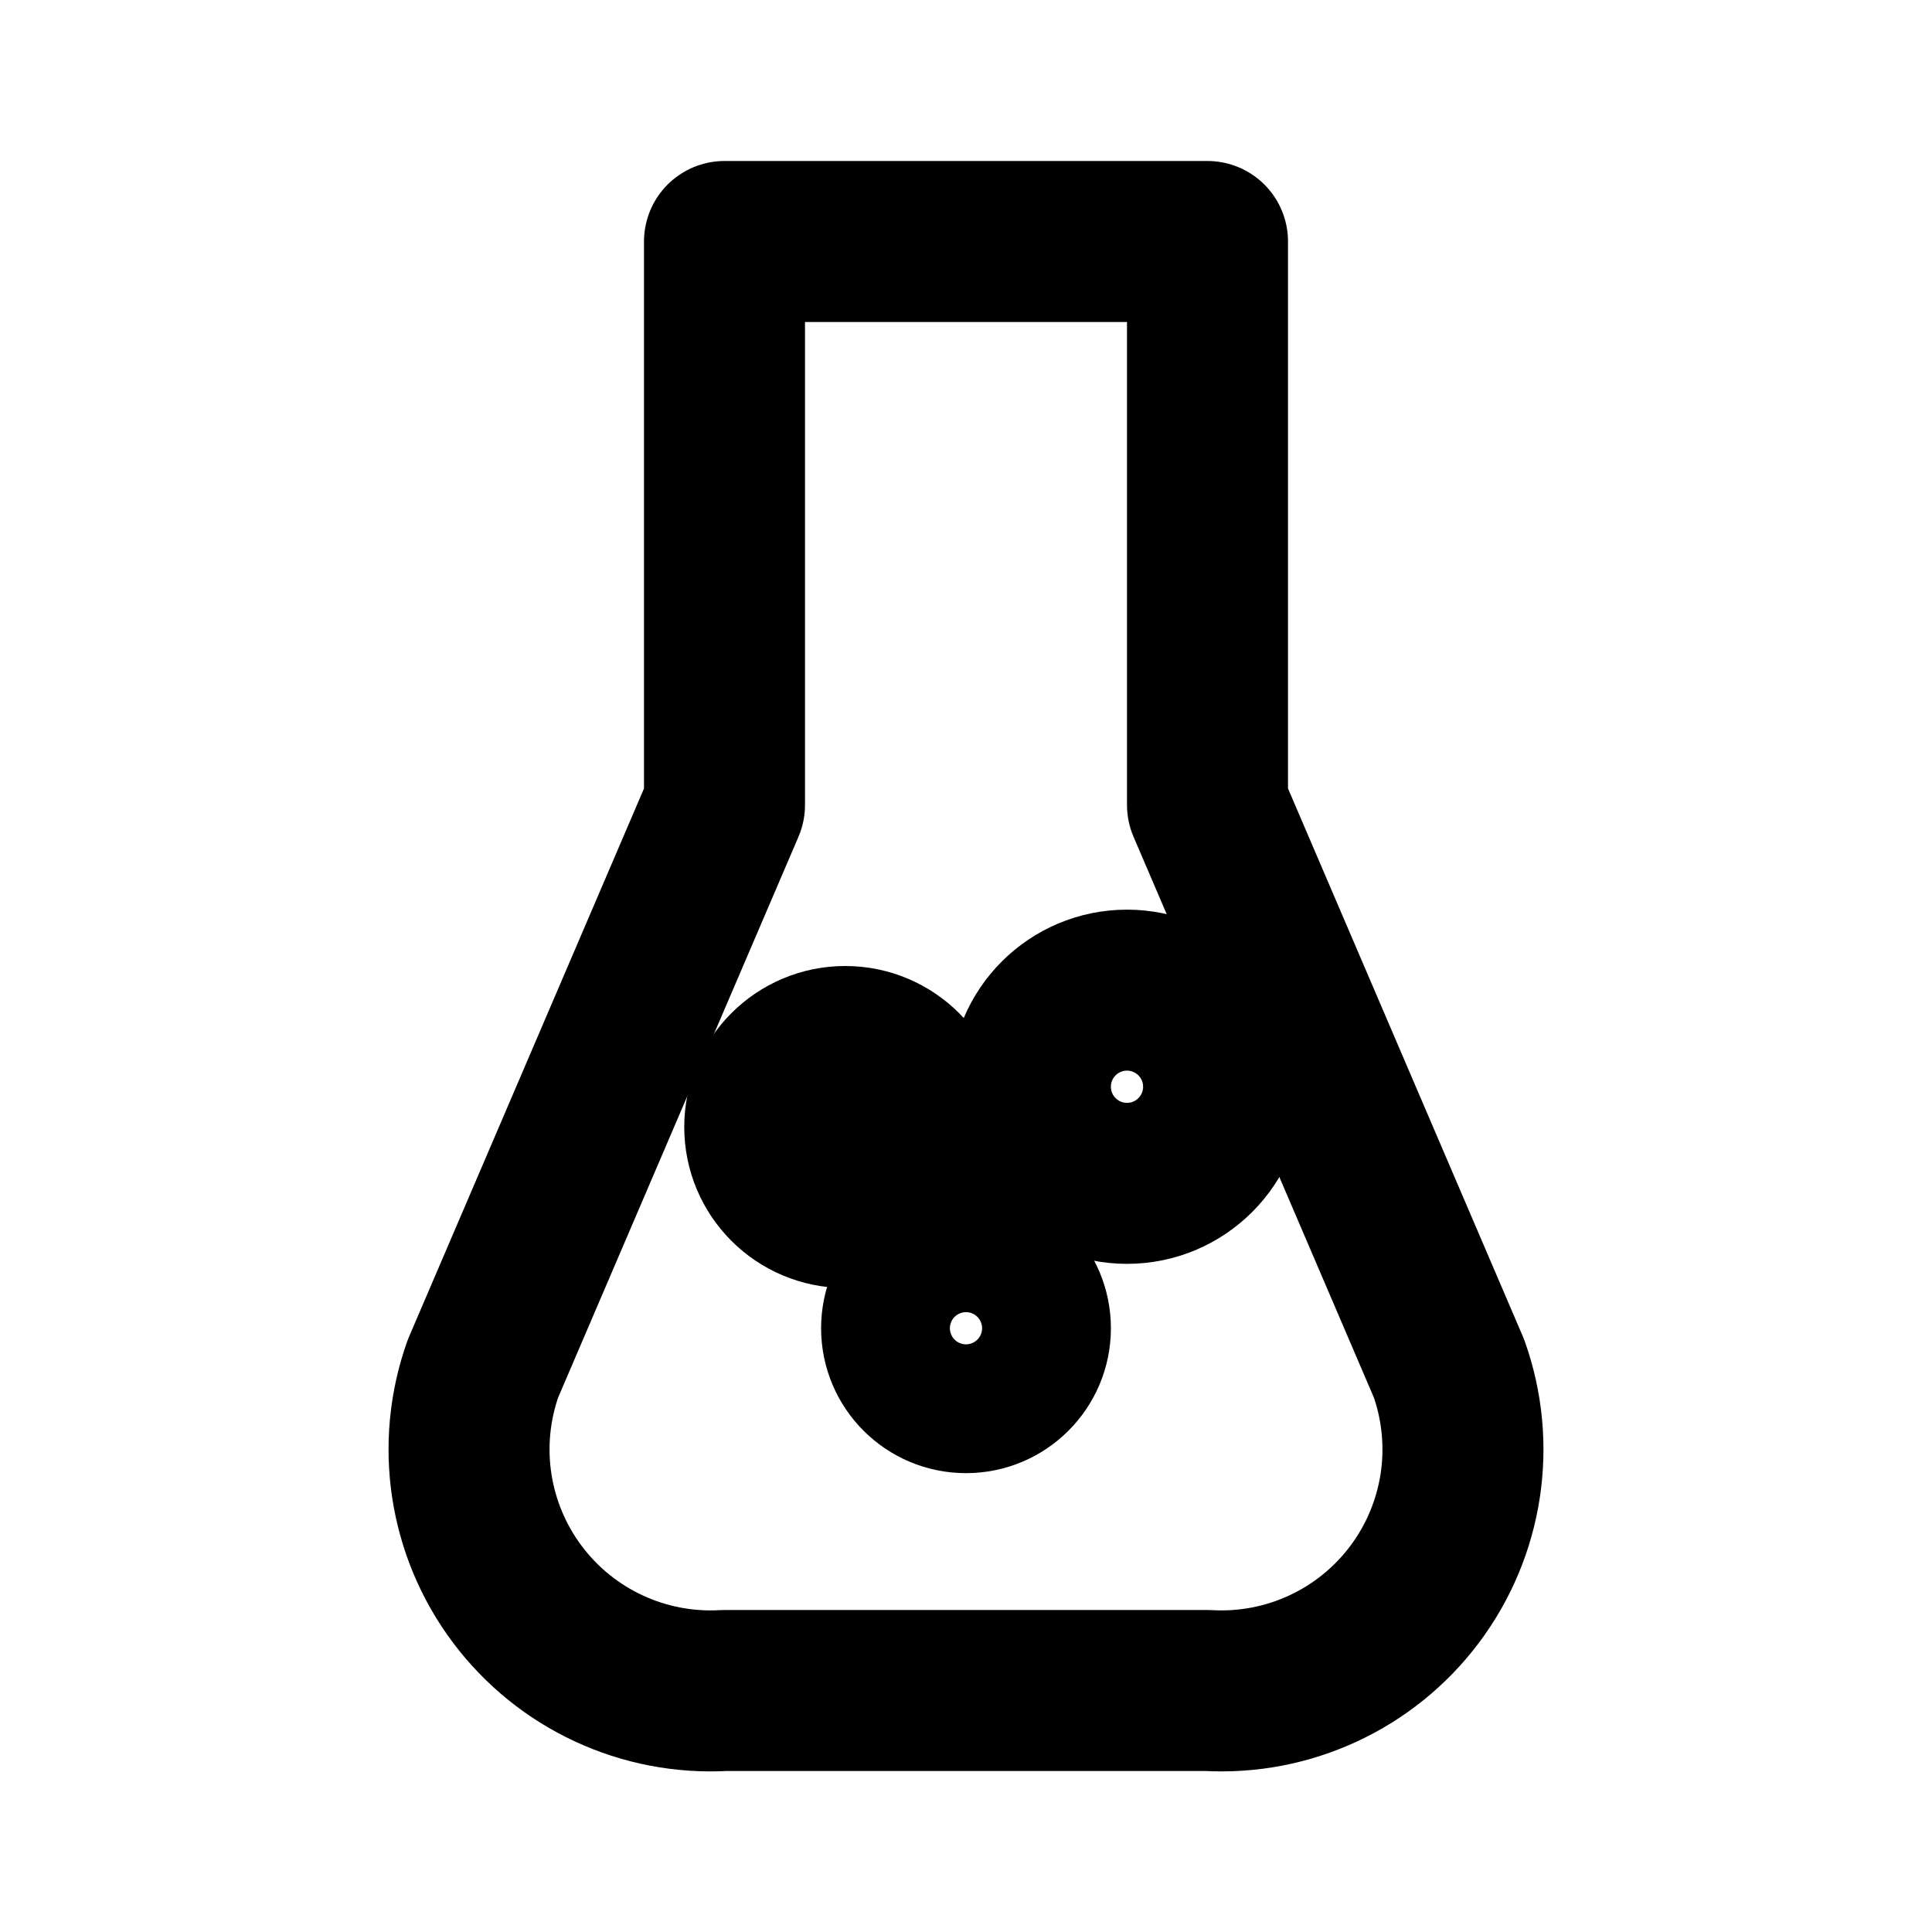
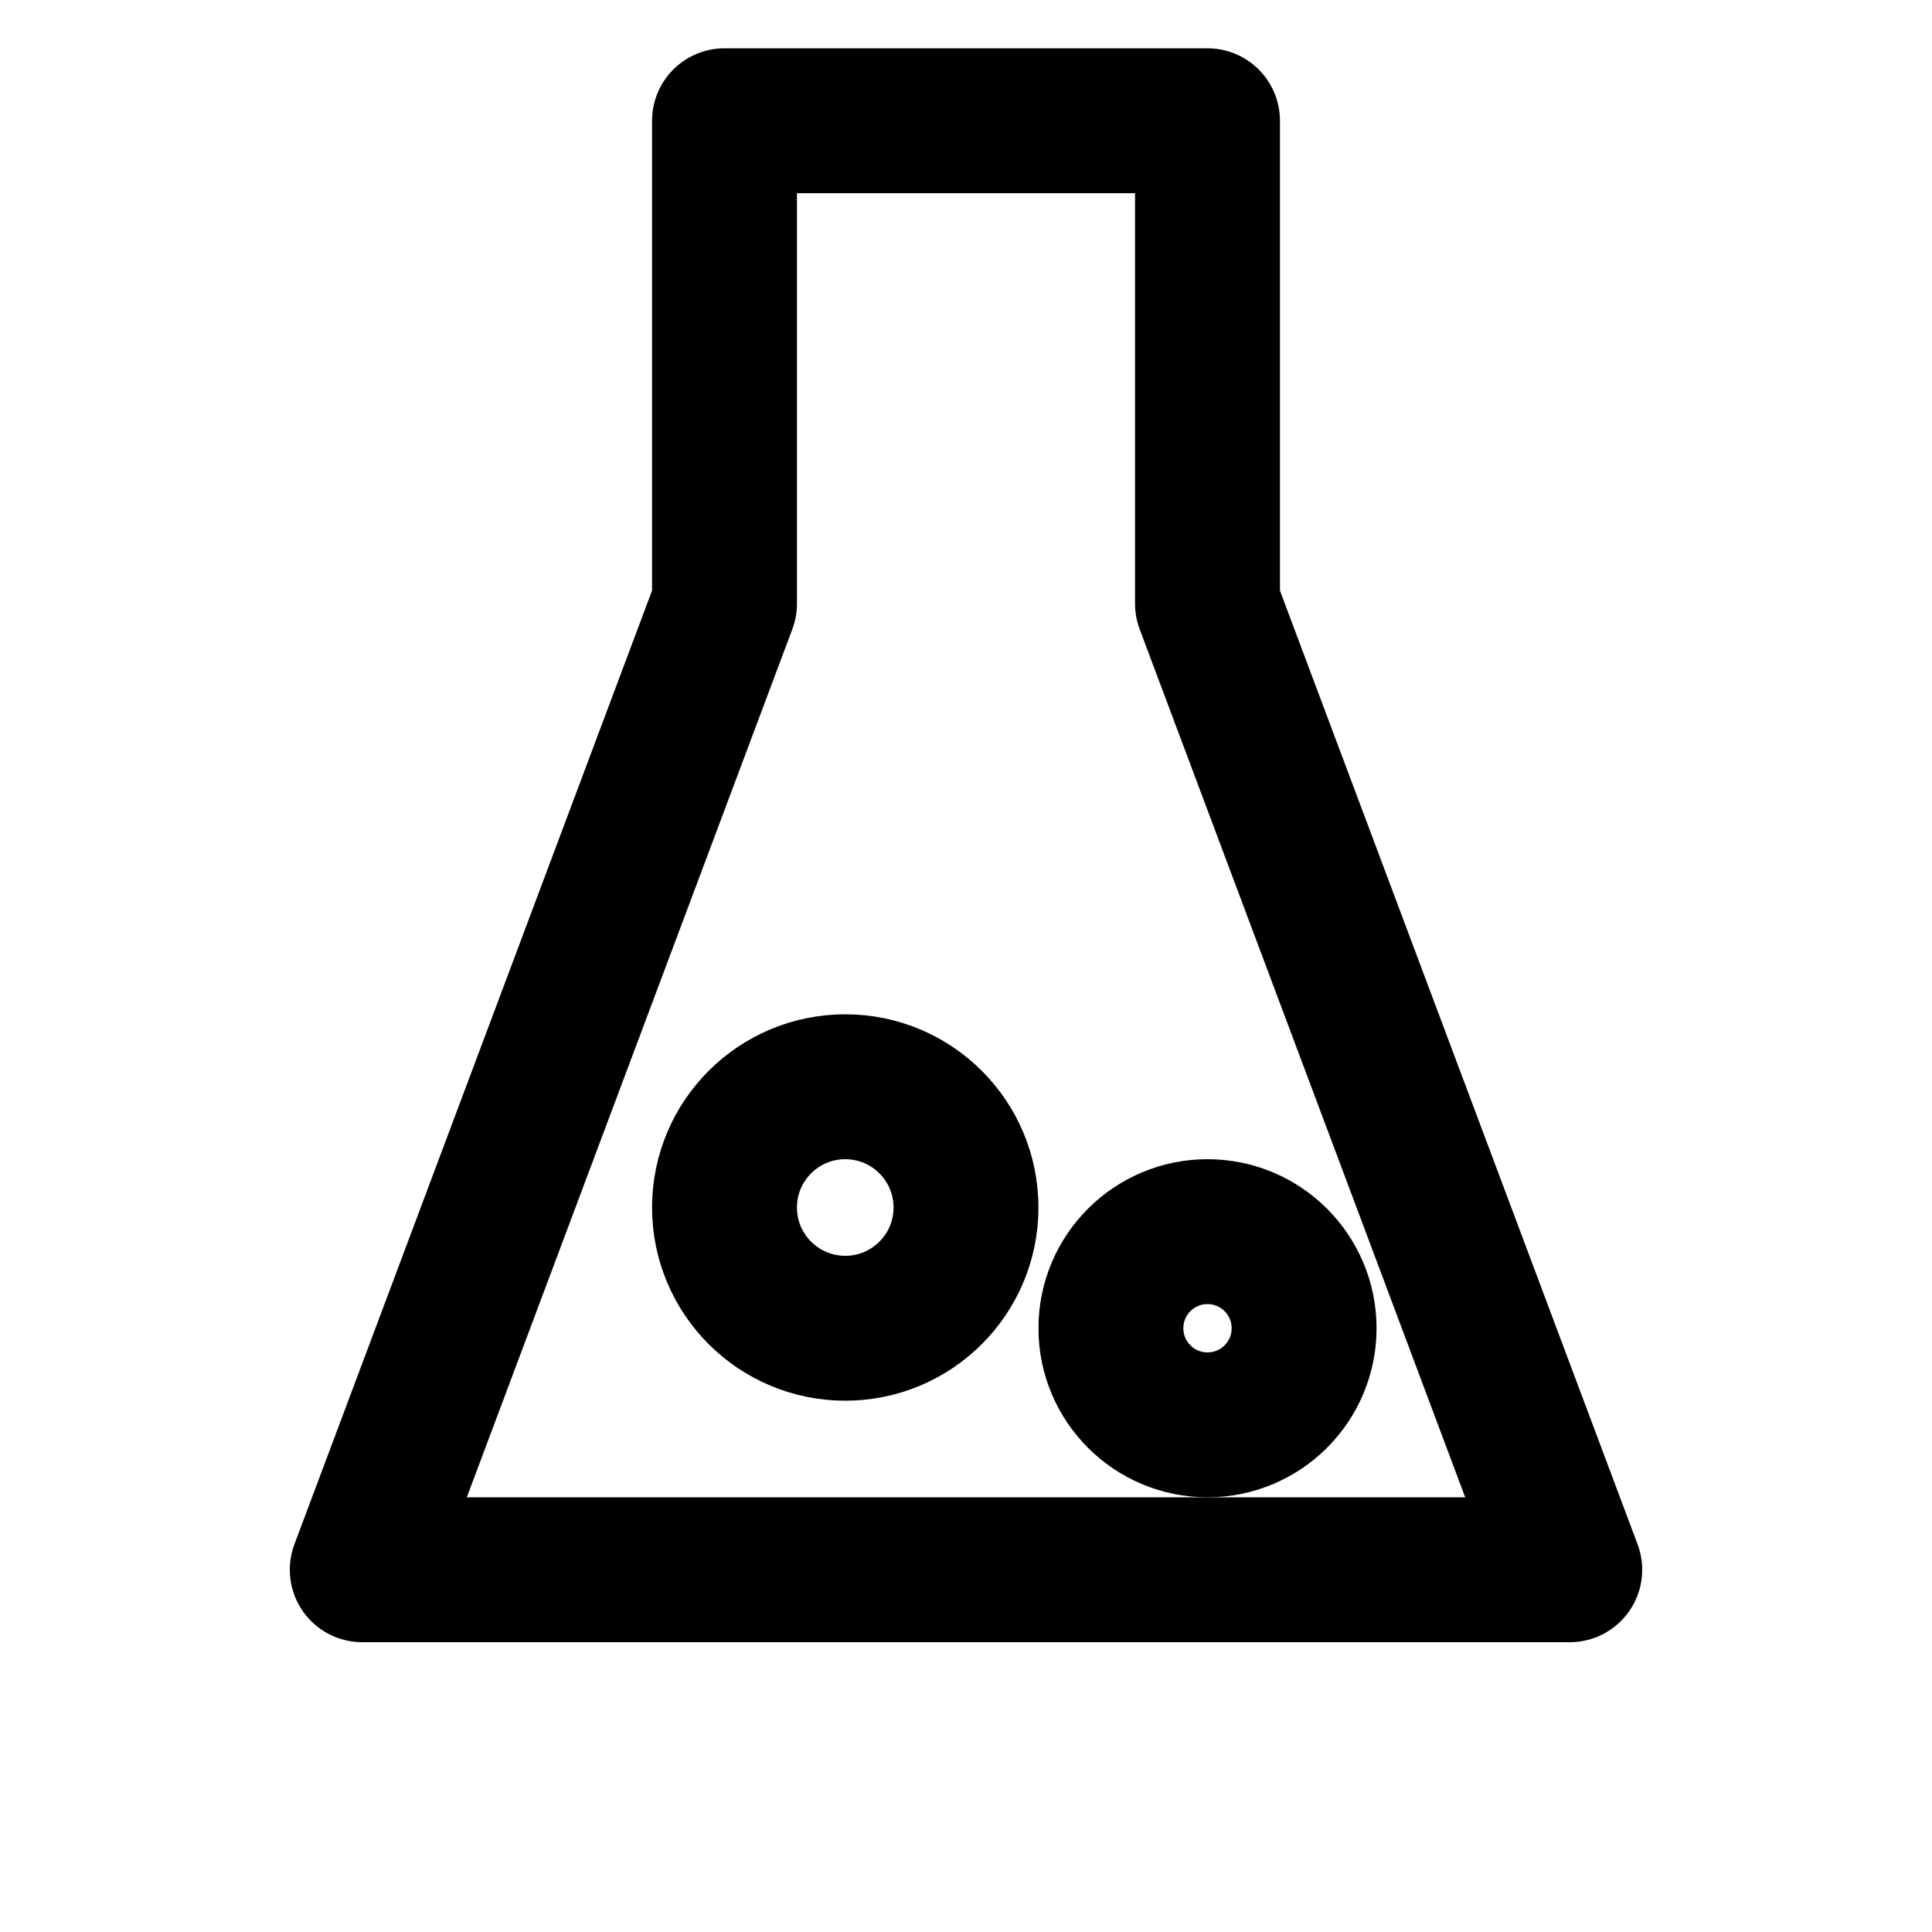
- <svg xmlns="http://www.w3.org/2000/svg" viewBox="0 0 24 24" fill="none" stroke="currentColor" stroke-width="2" stroke-linecap="round" stroke-linejoin="round">
-   <path d="M9 3h6M9 3v7l-3 7a3 3 0 0 0 3 4h6a3 3 0 0 0 3-4l-3-7V3M9 3h6" />
-   <circle cx="10.5" cy="14" r="1" />
-   <circle cx="12" cy="16.5" r="0.8" />
-   <circle cx="14" cy="13.5" r="1.2" />
+ <svg xmlns="http://www.w3.org/2000/svg" viewBox="0 0 16 16" fill="none" stroke="currentColor" stroke-width="1.2" stroke-linecap="round" stroke-linejoin="round">
+   <path d="M6 1h4v4l3 8H3l3-8V1z" />
+   <circle cx="7" cy="10" r="1" />
+   <circle cx="10" cy="11" r="0.8" />
</svg>
